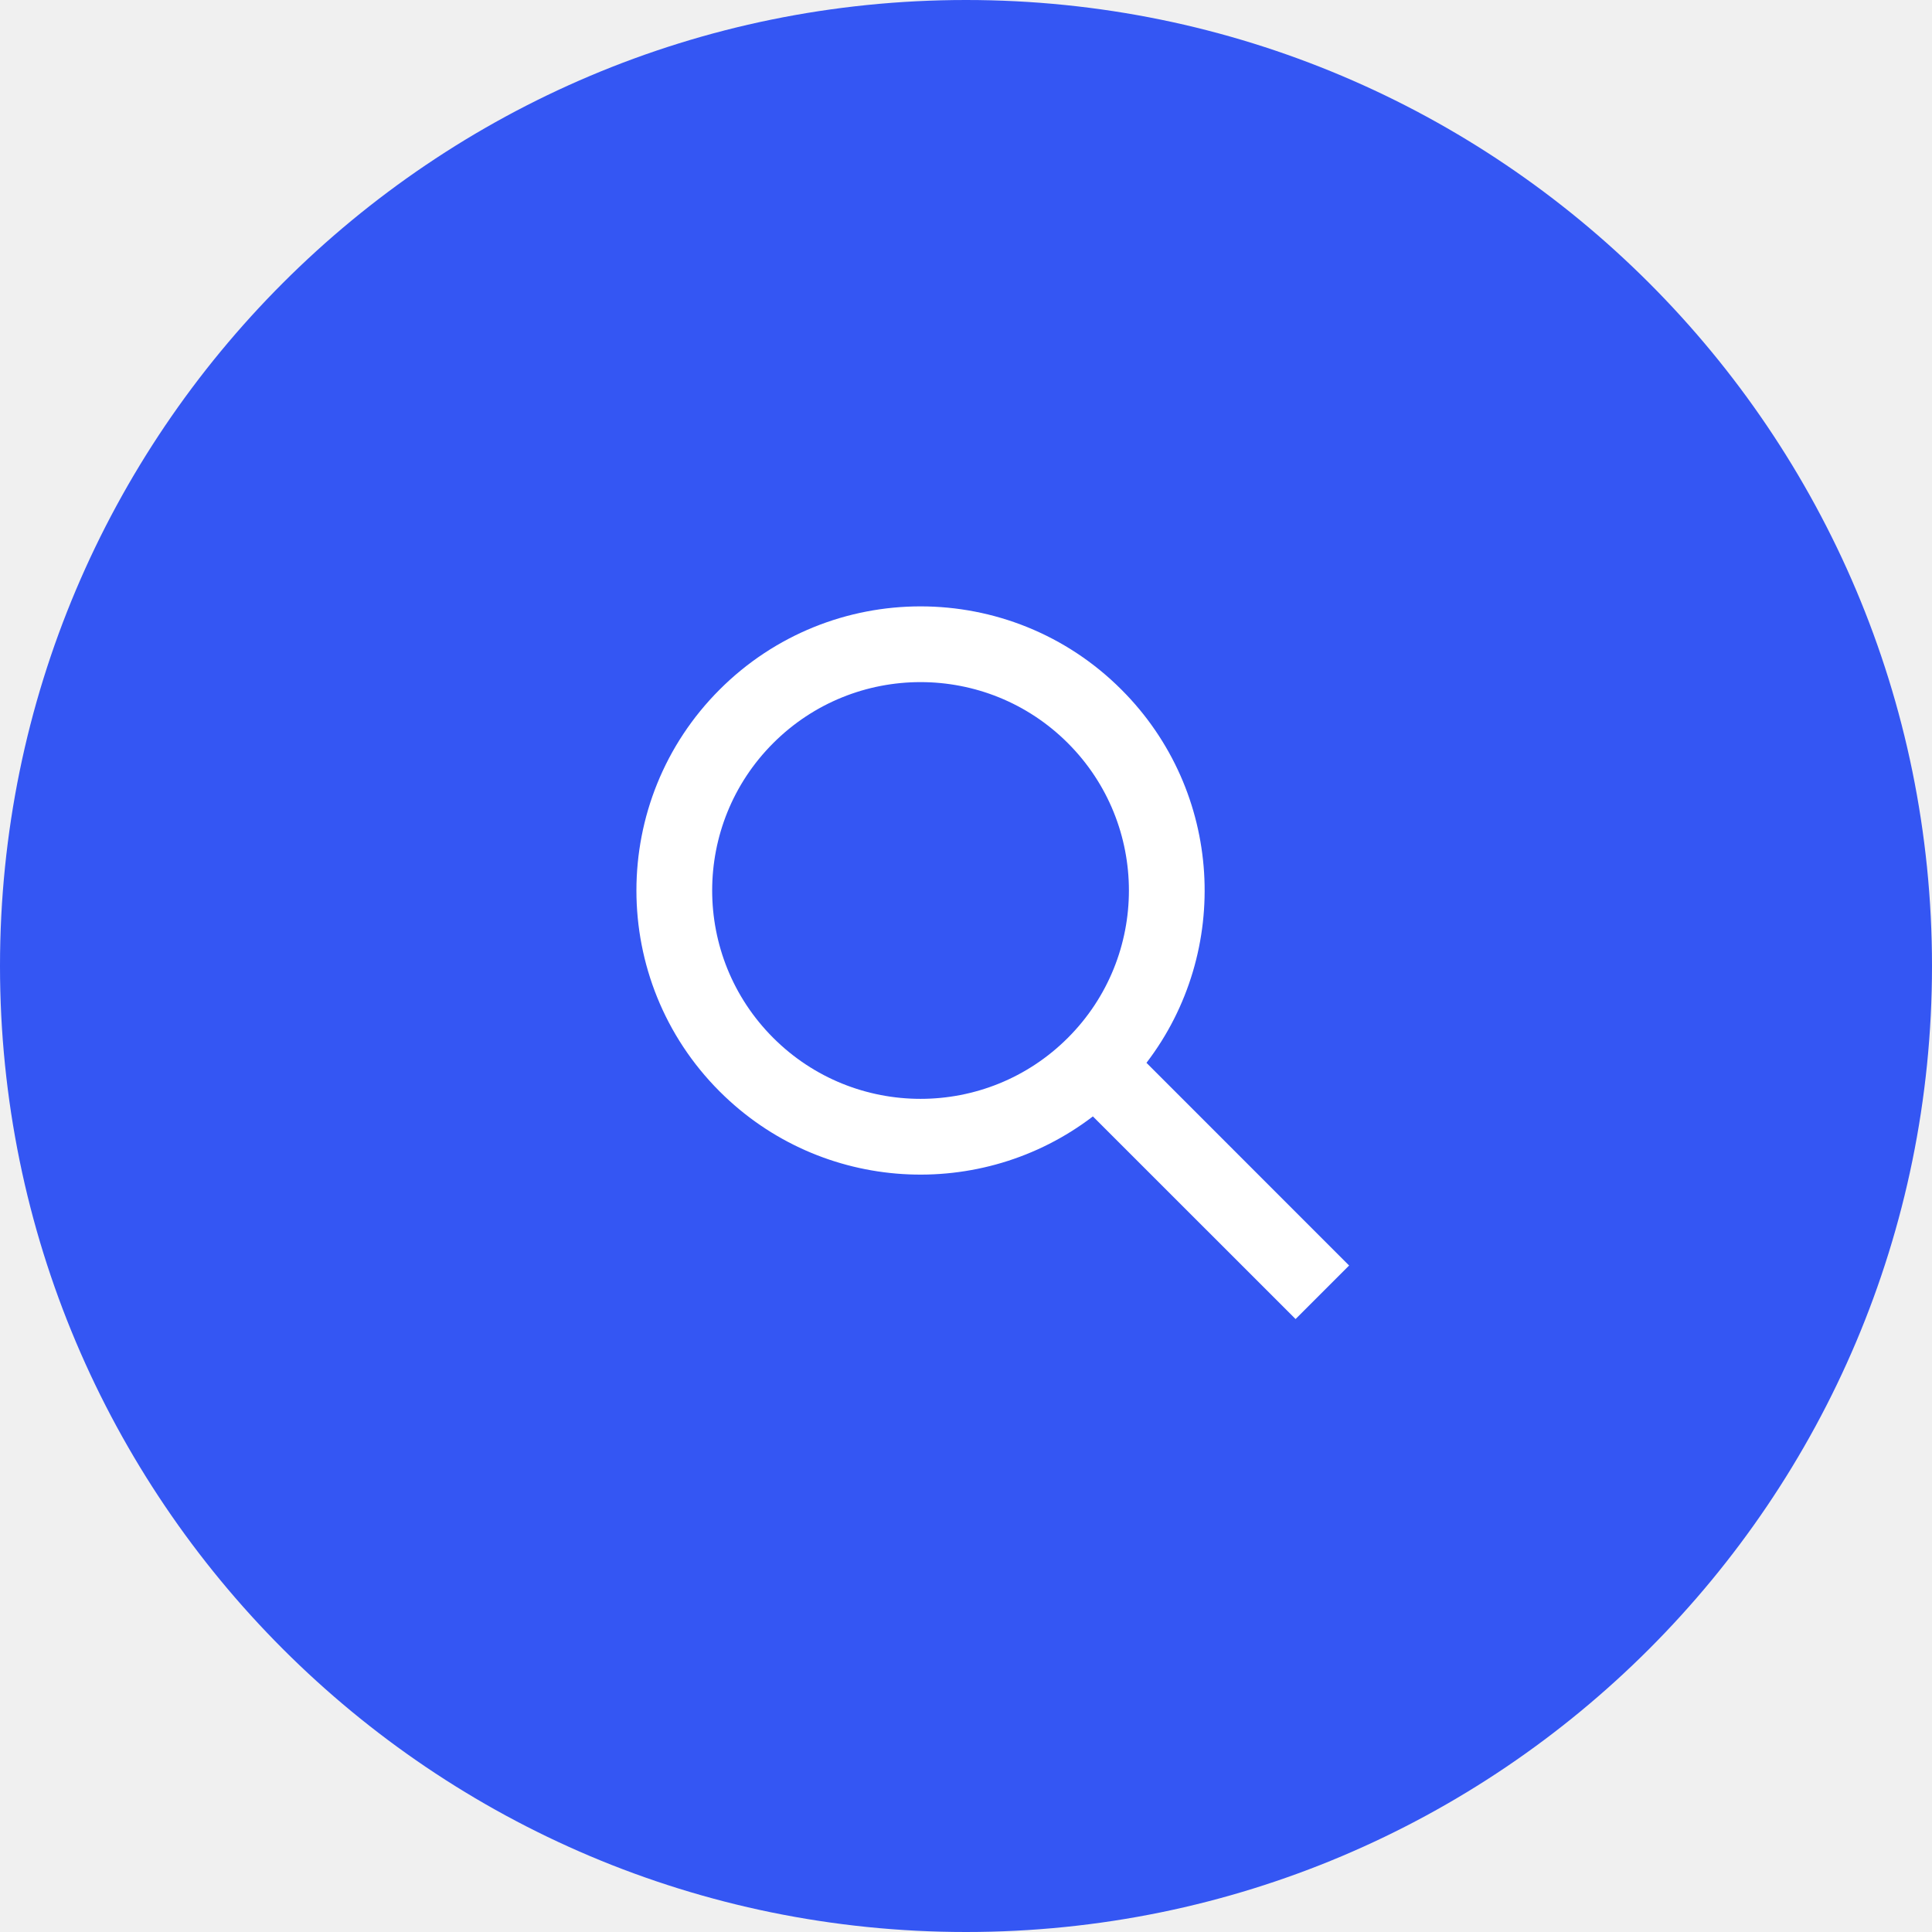
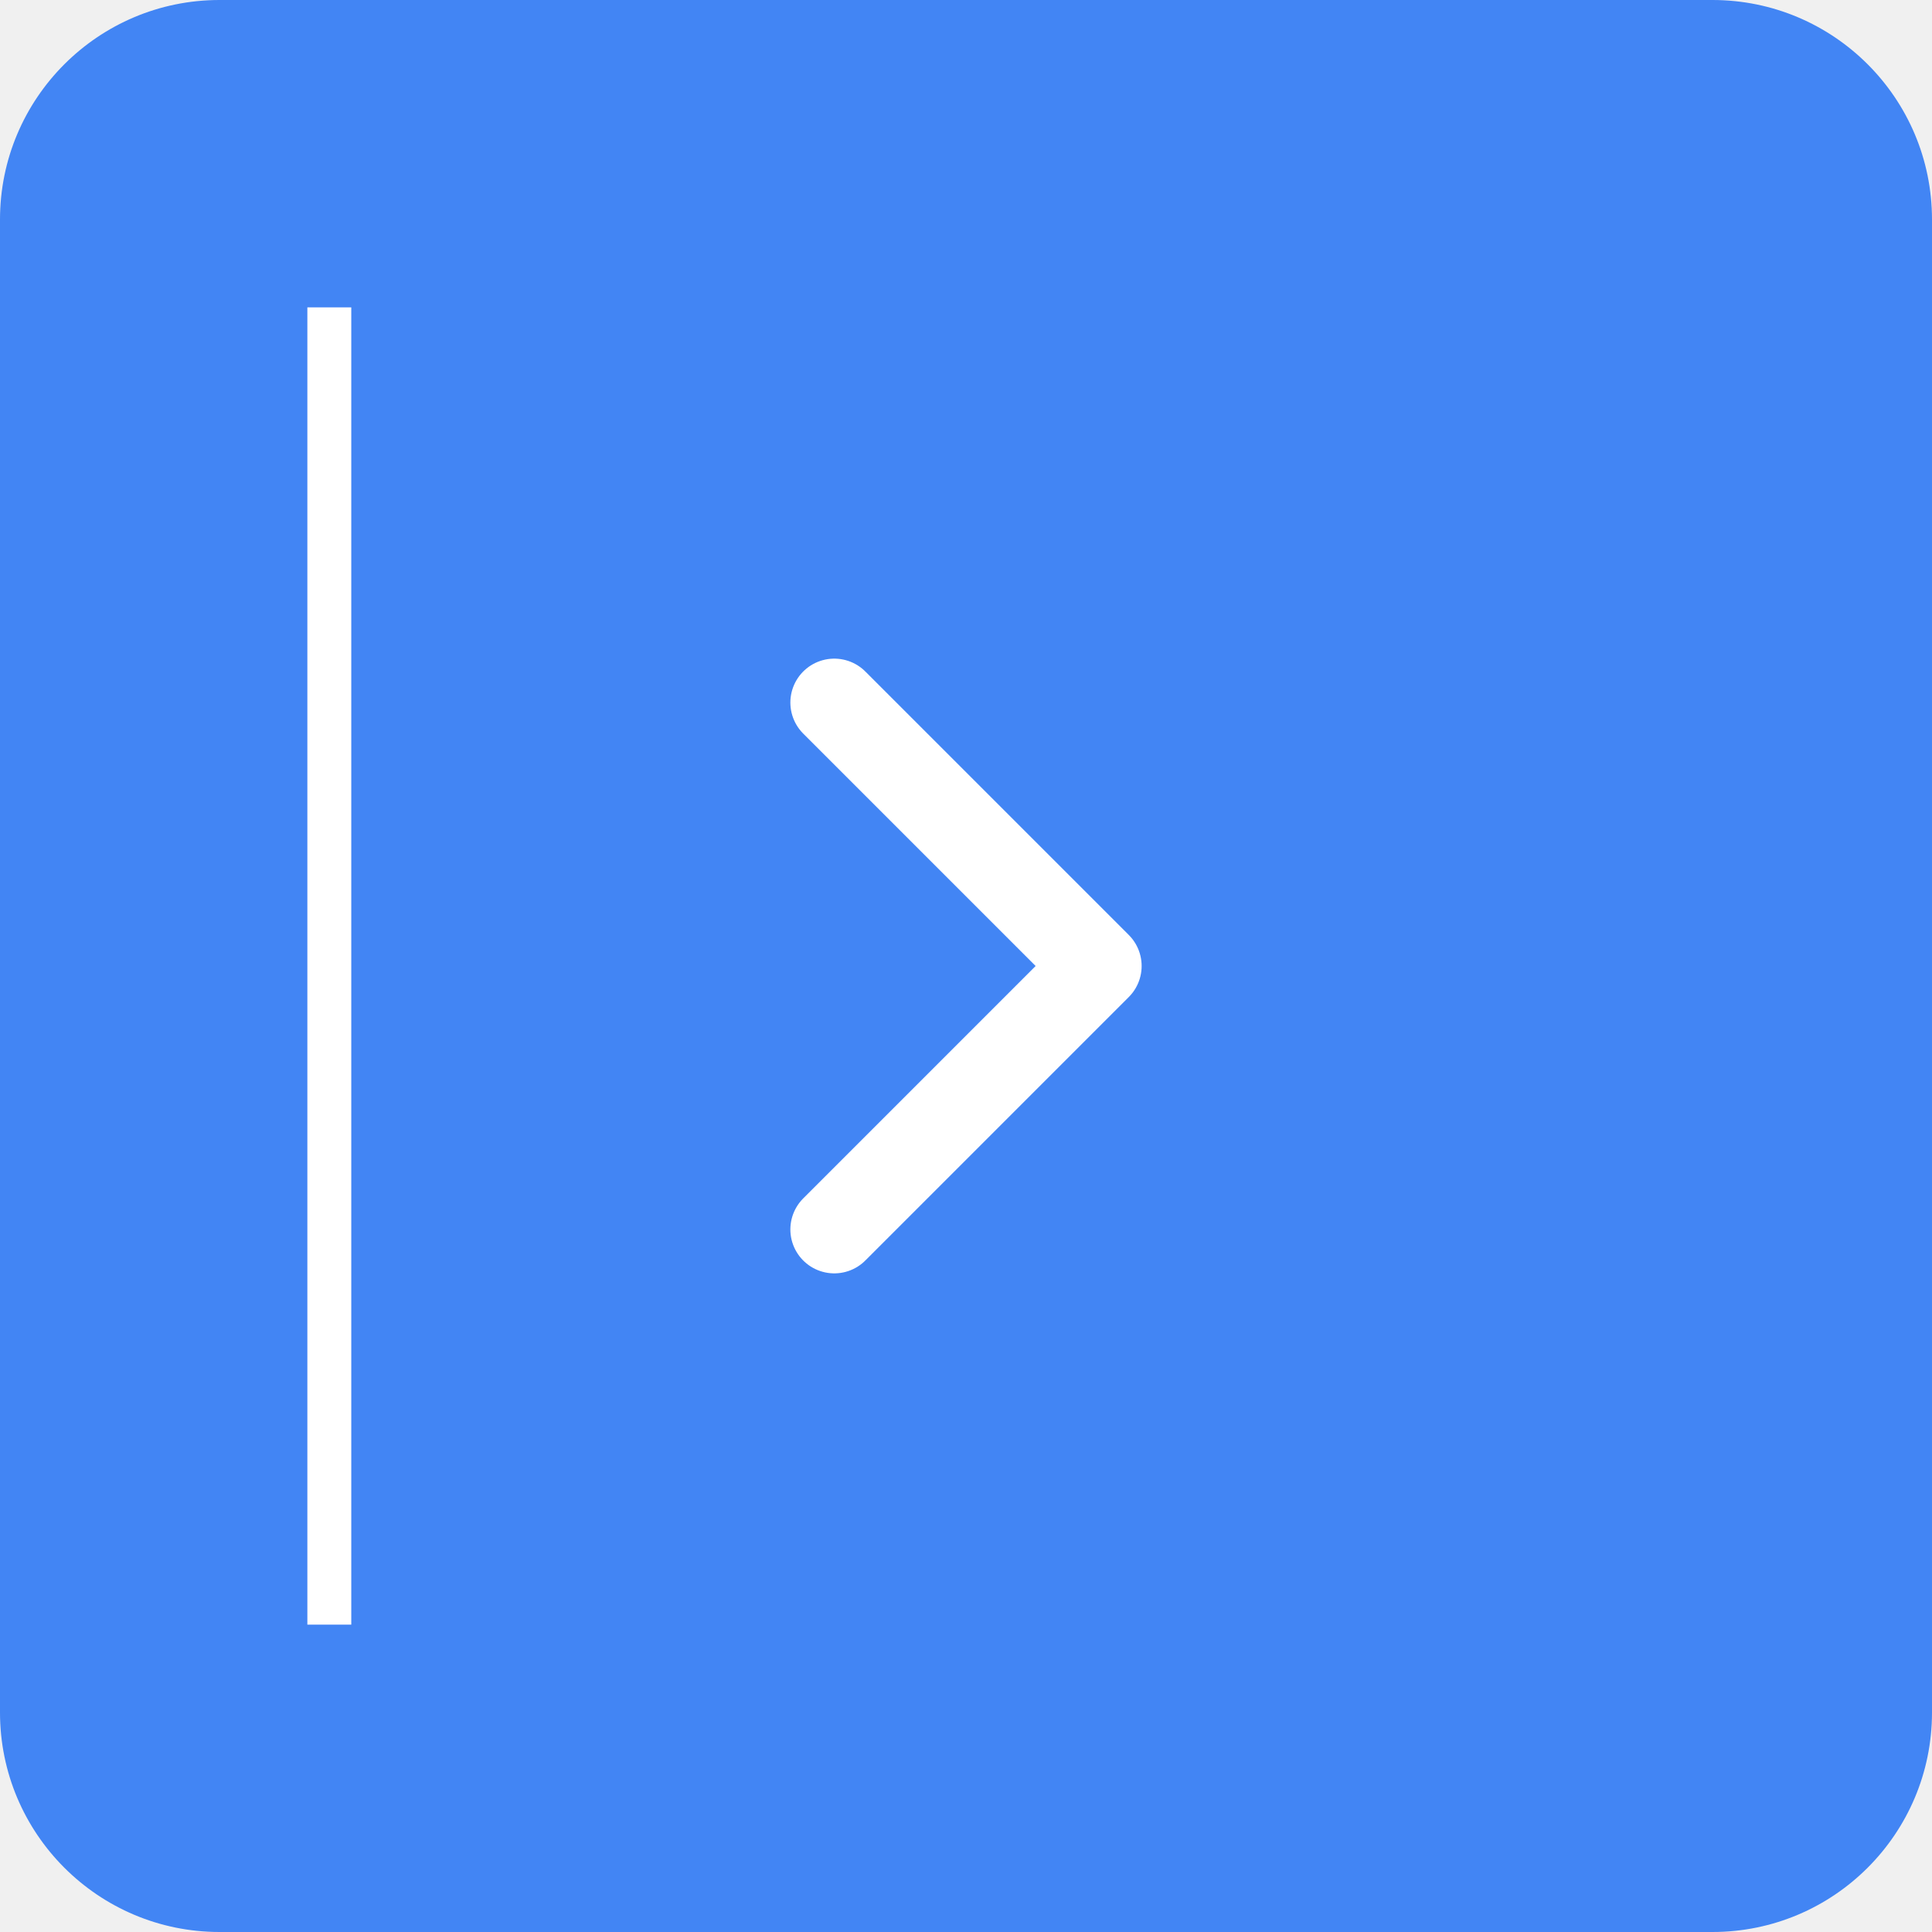
- <svg xmlns="http://www.w3.org/2000/svg" width="34" height="34" viewBox="0 0 34 34" fill="none">
-   <rect width="34" height="34" rx="17" fill="#3456F3" />
-   <path fill-rule="evenodd" clip-rule="evenodd" d="M18.793 18.264C17.361 19.696 15.039 19.696 13.607 18.264C12.175 16.832 12.175 14.51 13.607 13.078C15.039 11.646 17.361 11.646 18.793 13.078C20.225 14.51 20.225 16.832 18.793 18.264ZM19.233 19.647C17.273 21.146 14.457 21 12.664 19.207C10.712 17.254 10.712 14.088 12.664 12.136C14.617 10.183 17.783 10.183 19.735 12.136C21.528 13.928 21.675 16.744 20.176 18.704L23.742 22.271L22.8 23.213L19.233 19.647Z" fill="white" />
+ <svg xmlns="http://www.w3.org/2000/svg" width="44" height="44" viewBox="0 0 44 44" fill="none">
+   <path d="M1.33214e-05 5C1.33214e-05 2.239 2.239 1.15847e-06 5 1.15847e-06H39C41.761 1.15847e-06 44 2.239 44 5V39C44 41.761 41.761 44 39 44H5C2.239 44 1.33214e-05 41.761 1.33214e-05 39V5Z" fill="#4285F4" />
+   <line x1="7.5" y1="7" x2="7.5" y2="37" stroke="white" />
+   <path d="M19 28L25 22L19 16" stroke="white" stroke-width="2" stroke-linecap="round" stroke-linejoin="round" />
</svg>
